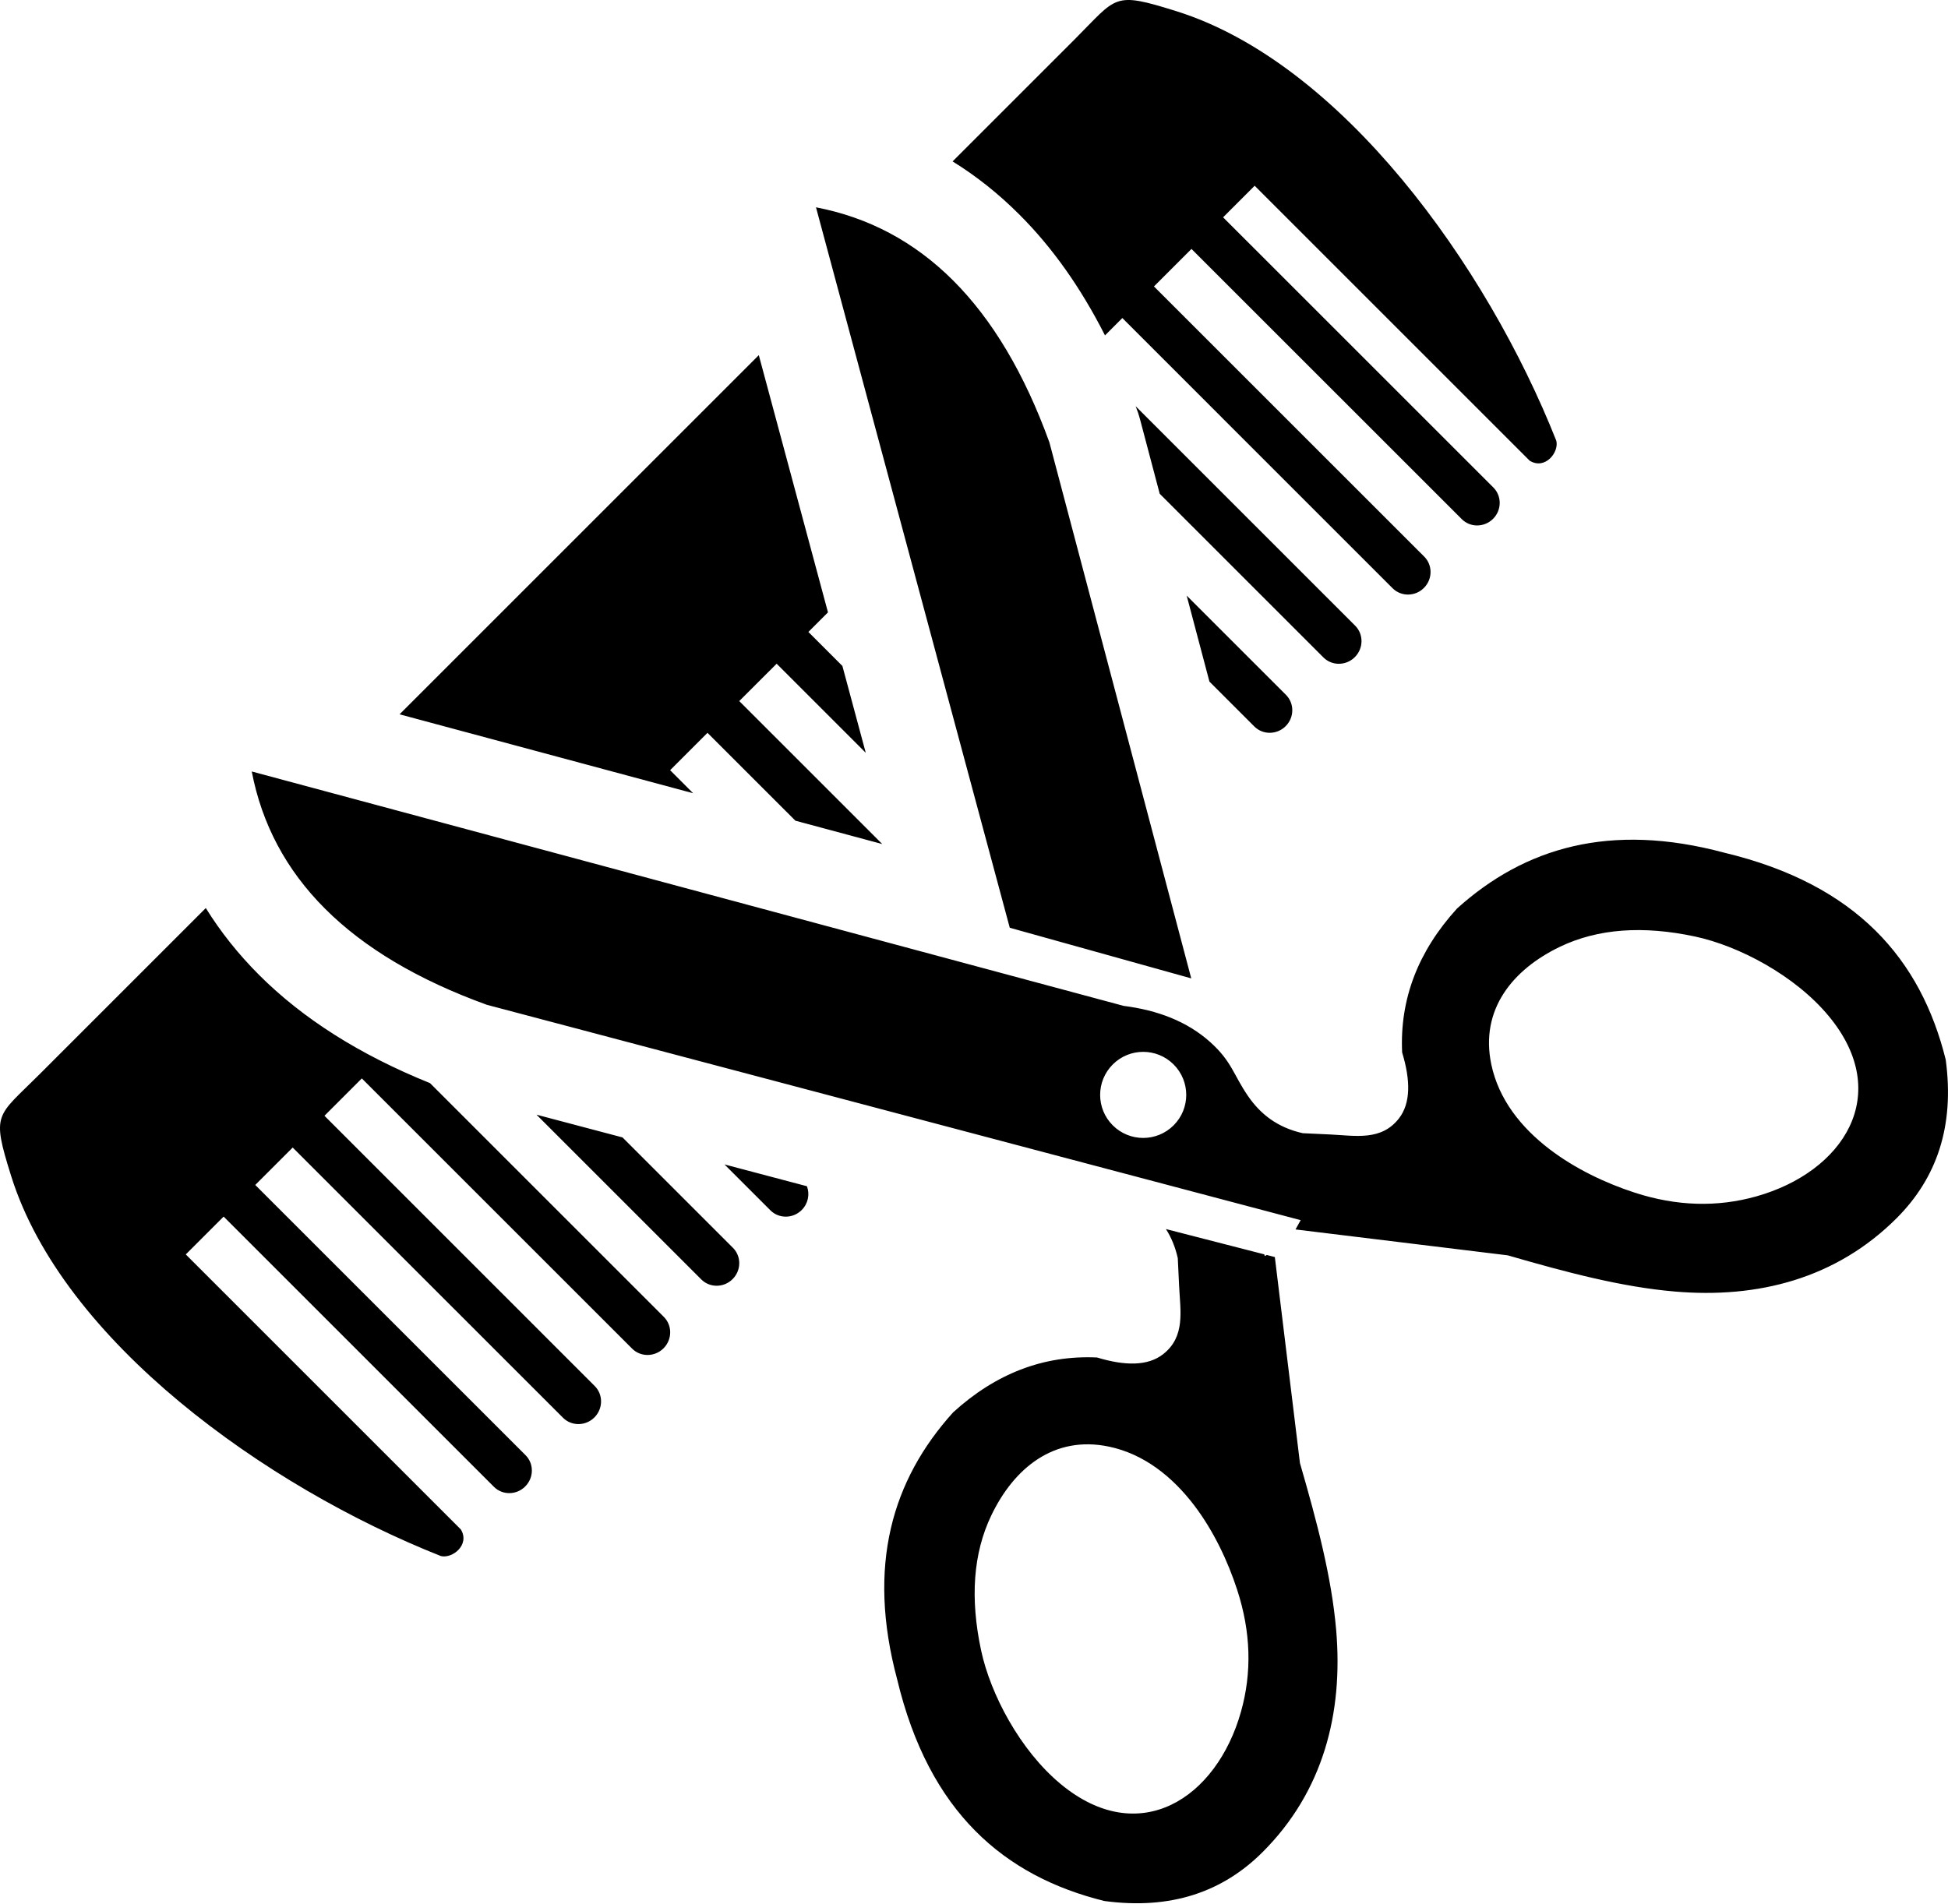
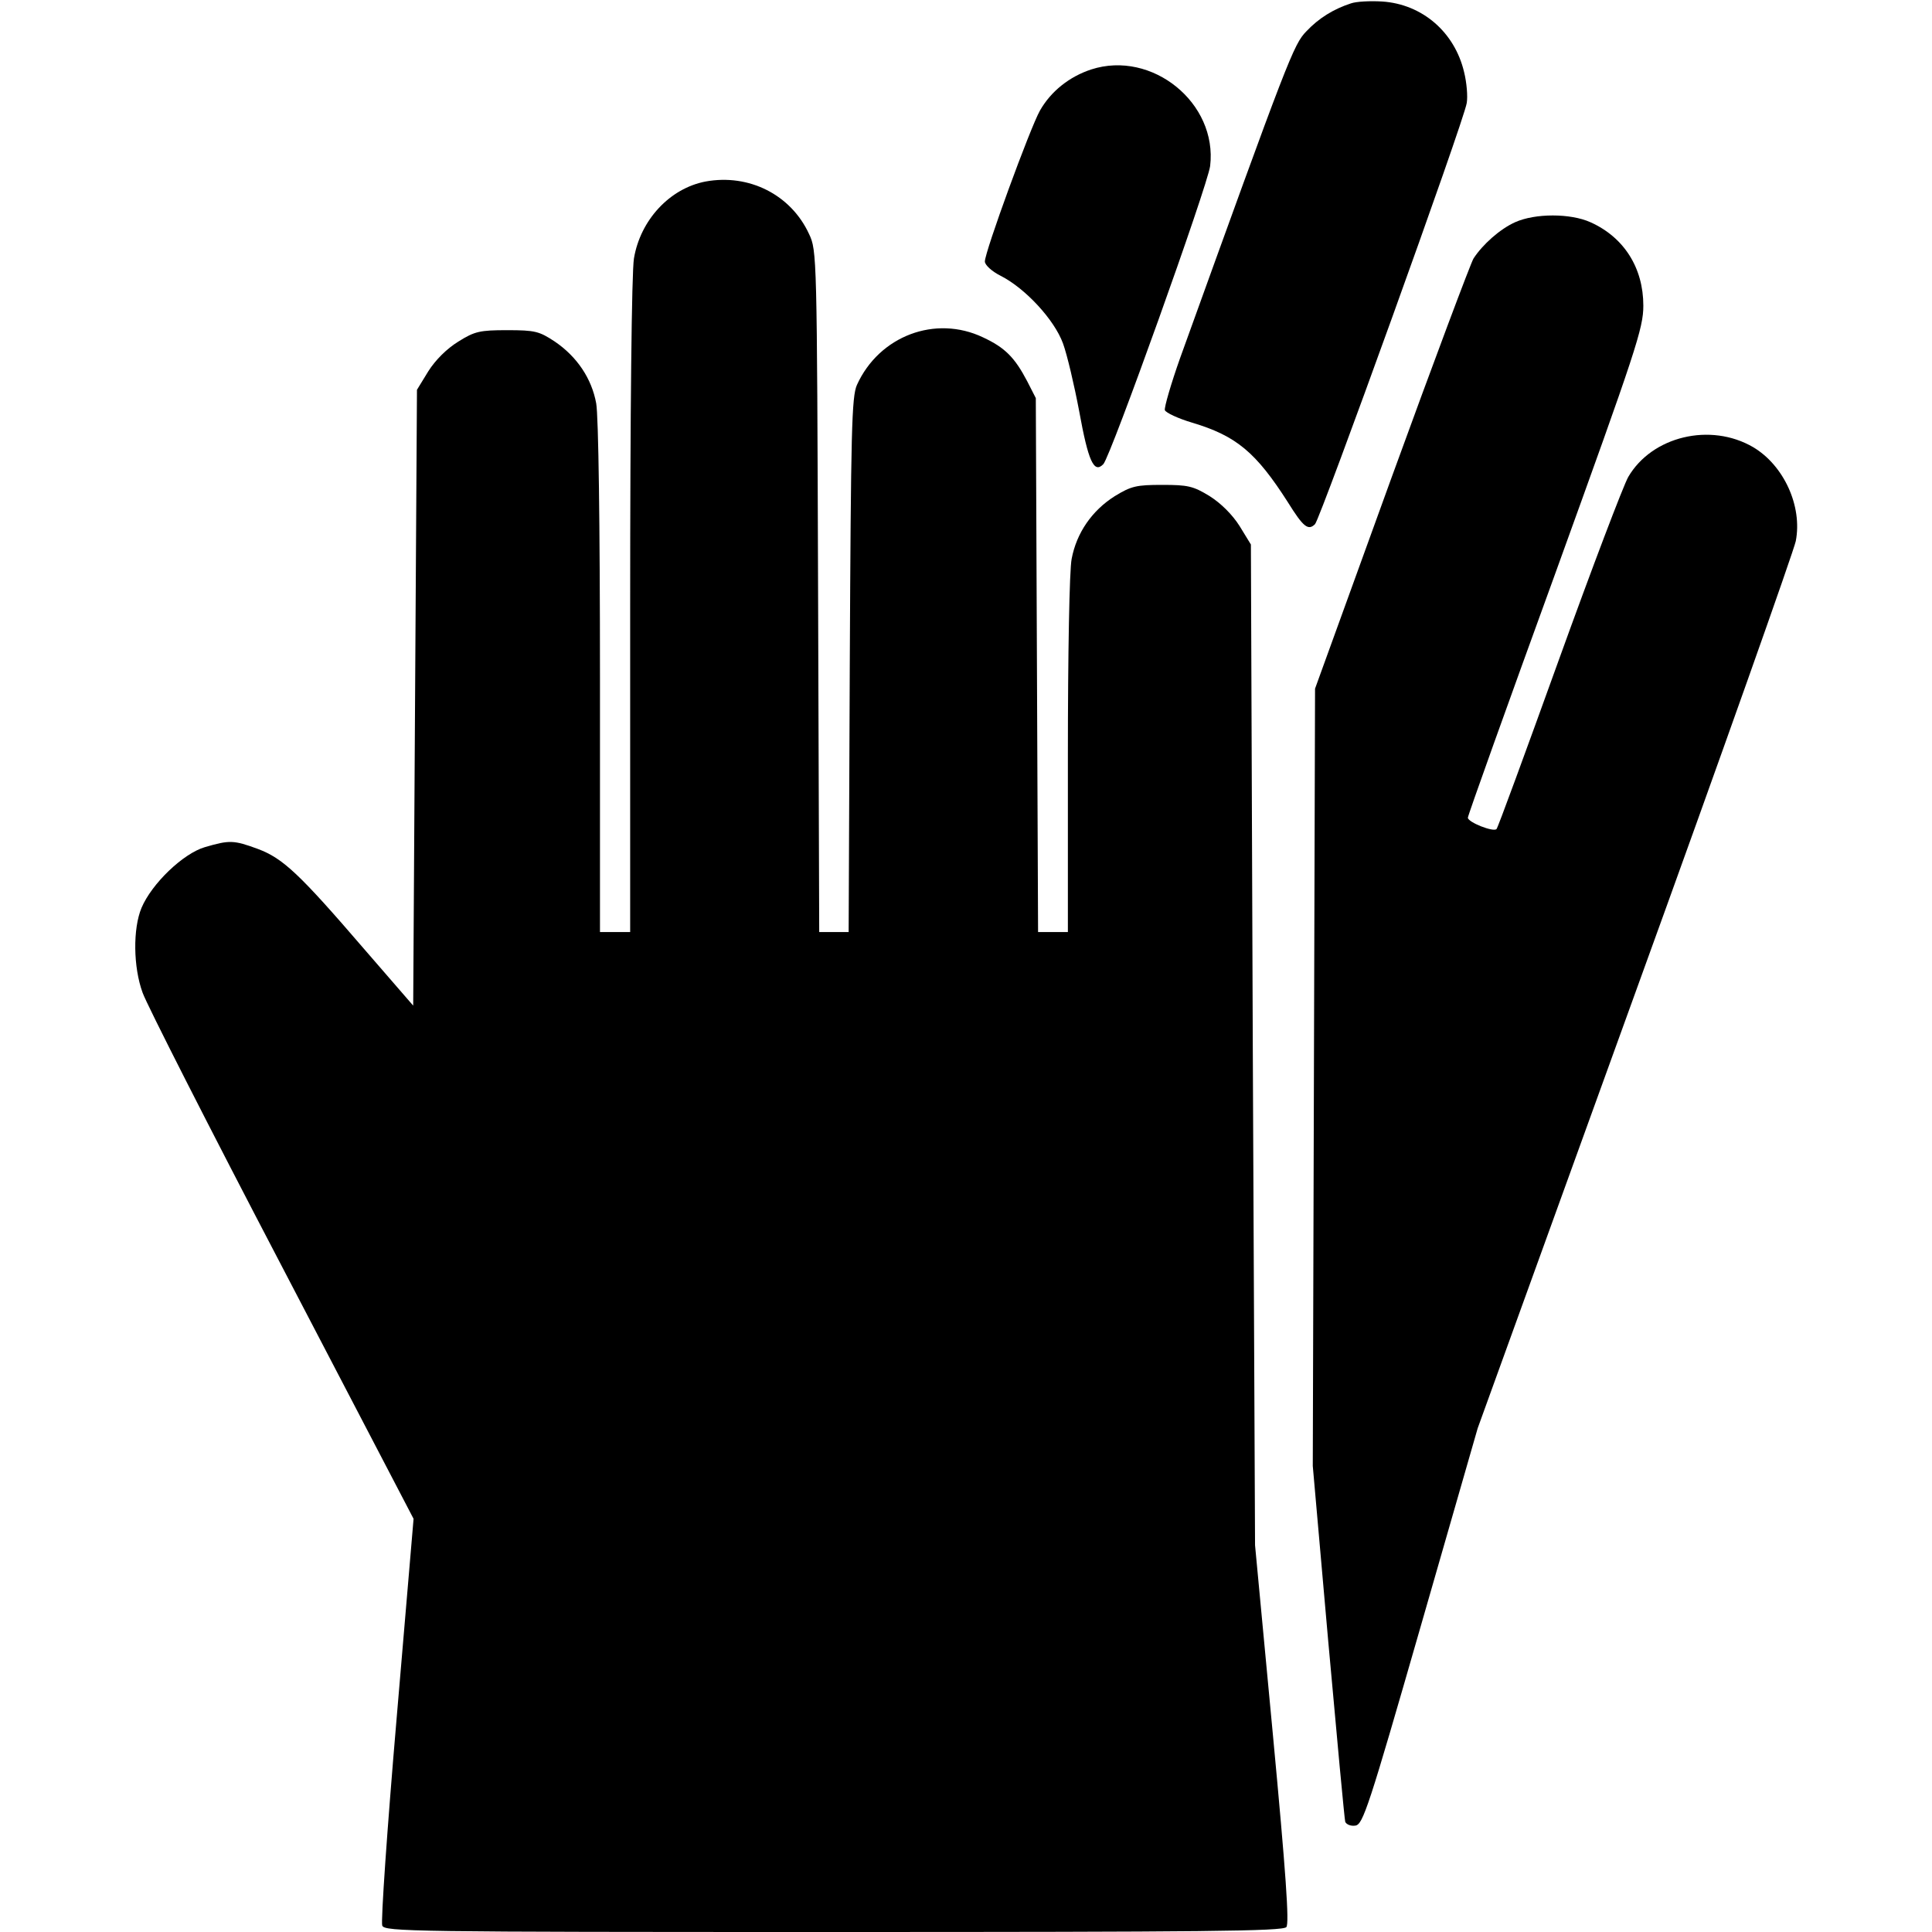
- <svg xmlns="http://www.w3.org/2000/svg" shape-rendering="geometricPrecision" text-rendering="geometricPrecision" image-rendering="optimizeQuality" fill-rule="evenodd" clip-rule="evenodd" viewBox="0 0 512 500.34">
-   <path d="M127.97 264.15c-36.3-13.14-56.52-33.77-61.8-61.34l229.16 61.62c8.95 1.14 16.69 4.08 22.77 9.53 5.68 5.1 6.1 8.62 9.92 14.17 3.2 4.66 7.62 8.25 14.39 9.77l7.3.34c6.56.32 13.36 1.73 17.99-4.24 3.09-4 3.06-9.97.83-17.33-.33-6.97.71-13.66 3.17-20.07 2.39-6.19 6.12-12.12 11.25-17.76 17.76-16.02 40.25-22.73 70.21-14.69 34.95 8.35 51.72 28.16 58.24 54.42 2.37 17.56-2.41 31.15-12.84 41.61-15.91 15.93-36.48 21.23-58.4 19.34-13.88-1.19-28.21-4.97-43.87-9.51l-55.79-6.81 1.36-2.44-213.89-56.61zm10.16 118.39c2.25 2.25 2.21 5.94-.09 8.23-2.29 2.3-5.98 2.33-8.22.09l-71.04-71.04-9.95 9.95 72.29 72.29c2.47 4.05-2.22 7.75-5.25 7-46.1-18.26-99.36-56.53-112.94-99.91-5.24-16.73-3.85-15.42 7.41-26.69l43.75-43.75c3.87 6.24 8.53 12.11 14.02 17.6 11.46 11.45 26.39 20.95 44.92 28.43l61.45 61.45c2.26 2.26 2.22 5.95-.08 8.26-2.31 2.3-6.01 2.34-8.26.08L95.1 283.5l-9.82 9.82 71.03 71.04c2.26 2.25 2.22 5.95-.08 8.26-2.31 2.3-6 2.34-8.26.08l-71.04-71.03-9.84 9.84 71.04 71.03zm-33.11-194.76 94.42-94.42 18.18 67.62-5.15 5.15 8.94 8.94 6.14 22.83-23.42-23.42-9.83 9.82 37.59 37.59-22.83-6.14-23.11-23.1-9.82 9.82 6.05 6.06-77.16-20.75zM250.37 42.43l32.09-32.09c11.27-11.26 9.96-12.65 26.69-7.41 43.38 13.58 81.65 66.84 99.9 112.94.76 3.03-2.94 7.72-6.99 5.25l-72.29-72.29-8.3 8.3 71.04 71.03c2.25 2.25 2.21 5.94-.08 8.23-2.3 2.29-5.99 2.33-8.23.08l-71.04-71.03-9.86 9.86 71.04 71.03c2.24 2.25 2.21 5.94-.09 8.23-2.29 2.29-5.98 2.33-8.23.08l-71.03-71.03-4.56 4.56c-6.37-12.57-13.86-23.13-22.46-31.72-5.48-5.49-11.35-10.16-17.6-14.02zm48.13 64.37 57.68 57.68c2.26 2.26 2.22 5.96-.08 8.26-2.3 2.31-6 2.35-8.26.09l-43.03-43.03-5.22-19.75c-.27-1.03-.61-2.03-1-2.99l-.09-.26zm13.4 49.78 26.1 26.09c2.24 2.25 2.21 5.94-.09 8.23-2.29 2.29-5.98 2.33-8.23.08l-11.8-11.8-5.98-22.6zm-99.81 155.26c.79 2.08.33 4.55-1.37 6.25-2.29 2.3-5.98 2.33-8.23.09l-12.07-12.07 21.67 5.73zm-48.47-12.83 29.02 29.02c2.25 2.25 2.21 5.94-.09 8.23-2.29 2.29-5.98 2.33-8.23.08l-43.31-43.31 22.61 5.98zm112.2-182.71c-13.15-36.3-33.78-56.51-61.35-61.8l50.93 189.39 47.7 13.31-37.28-140.9zm30.63 206.8c1.38 2.16 2.44 4.67 3.11 7.64l.35 7.31c.31 6.55 1.72 13.35-4.25 17.98-4 3.1-9.97 3.06-17.33.83-6.96-.32-13.66.71-20.06 3.18-6.2 2.39-12.12 6.11-17.76 11.25-16.02 17.76-22.73 40.24-14.7 70.21 8.36 34.95 28.17 51.72 54.43 58.24 17.56 2.37 31.15-2.41 41.6-12.84 15.94-15.91 21.23-36.48 19.35-58.4-1.2-13.89-4.98-28.22-9.52-43.88l-6.6-54.16-2.13-.55-.52.29-.12-.45-25.85-6.65zm-15 57.19c-14.43-3.02-24.95 5.67-30.9 18.08-4.78 9.95-5.6 21.81-2.69 35.46 2.45 11.51 10.21 26.26 20.87 35.12 20.63 17.15 41.03 3.91 47.46-19.03 2.86-10.2 2.61-20.84-1.01-31.95-2.44-7.53-6.22-15.58-11.39-22.35-5.73-7.48-13.14-13.4-22.34-15.33zm1.02-100.46c4.42-4.42 11.58-4.42 16 0s4.42 11.59 0 16c-4.42 4.42-11.58 4.42-16 0-4.42-4.41-4.42-11.58 0-16zm99.49-.04c-3.02-14.43 5.67-24.96 18.07-30.91 9.95-4.77 21.81-5.6 35.46-2.69 11.51 2.46 26.26 10.21 35.12 20.87 17.16 20.63 3.91 41.03-19.03 47.46-10.19 2.86-20.83 2.61-31.95-1-7.52-2.45-15.57-6.23-22.34-11.4-7.49-5.72-13.41-13.14-15.33-22.33z" />
+ <svg xmlns="http://www.w3.org/2000/svg" version="1.0" width="512pt" height="512pt" viewBox="0 0 512 512" preserveAspectRatio="xMidYMid meet">
+   <g transform="translate(0,512) scale(0.1,-0.1)" fill="#000000" stroke="none">
+     <path d="M3580 5111 c-46 -15 -85 -39 -118 -74 -34 -35 -47 -69 -335 -867 -24 -68 -42 -130 -40 -137 3 -7 35 -22 72 -33 117 -35 169 -78 254 -211 41 -66 54 -76 72 -58 15 17 395 1069 402 1116 3 17 0 54 -7 82 -25 106 -111 180 -217 187 -32 2 -69 0 -83 -5z" />
+     <path d="M2892 4936 c-58 -19 -107 -58 -136 -109 -26 -46 -146 -374 -146 -400 0 -9 18 -26 42 -38 65 -33 142 -116 165 -179 11 -30 30 -111 43 -180 24 -132 39 -166 64 -140 20 22 276 737 283 790 20 167 -154 308 -315 256z" />
+     <path d="M1870 4639 c-95 -18 -173 -102 -190 -204 -6 -36 -10 -406 -10 -922 l0 -863 -40 0 -40 0 0 674 c0 410 -4 694 -10 727 -12 66 -51 124 -110 164 -41 27 -52 30 -126 30 -72 0 -86 -3 -129 -30 -31 -19 -61 -49 -80 -79 l-30 -49 -5 -816 -5 -816 -130 150 c-172 200 -215 240 -281 265 -65 24 -76 24 -141 5 -58 -17 -141 -97 -168 -161 -23 -55 -22 -157 3 -225 11 -31 177 -358 369 -725 l349 -669 -45 -530 c-25 -292 -42 -538 -38 -548 6 -16 78 -17 1195 -17 985 0 1191 2 1201 13 8 10 -1 141 -36 513 l-47 499 -6 1326 -5 1326 -30 49 c-19 30 -49 60 -79 79 -44 27 -58 30 -126 30 -68 0 -82 -3 -126 -30 -60 -38 -101 -97 -114 -166 -6 -29 -10 -253 -10 -520 l0 -469 -40 0 -39 0 -3 708 -3 707 -23 45 c-33 63 -59 89 -117 116 -126 60 -275 4 -334 -126 -14 -31 -16 -120 -19 -742 l-3 -708 -39 0 -39 0 -3 903 c-3 891 -3 903 -24 947 -48 104 -159 160 -274 139z" />
+     <path d="M4015 4531 c-40 -18 -86 -59 -110 -96 -7 -11 -105 -272 -217 -580 l-203 -560 -3 -1030 -3 -1030 41 -465 c23 -256 43 -471 45 -478 3 -7 15 -12 27 -10 20 3 35 48 173 528 l151 525 417 1152 c230 634 421 1174 426 1199 18 93 -32 201 -113 249 -113 66 -268 29 -331 -79 -13 -23 -96 -241 -184 -485 -88 -244 -162 -446 -165 -448 -8 -9 -76 18 -76 30 0 6 105 299 233 651 213 589 232 646 232 706 0 100 -51 181 -140 221 -53 24 -147 24 -200 0z" />
+   </g>
</svg>
